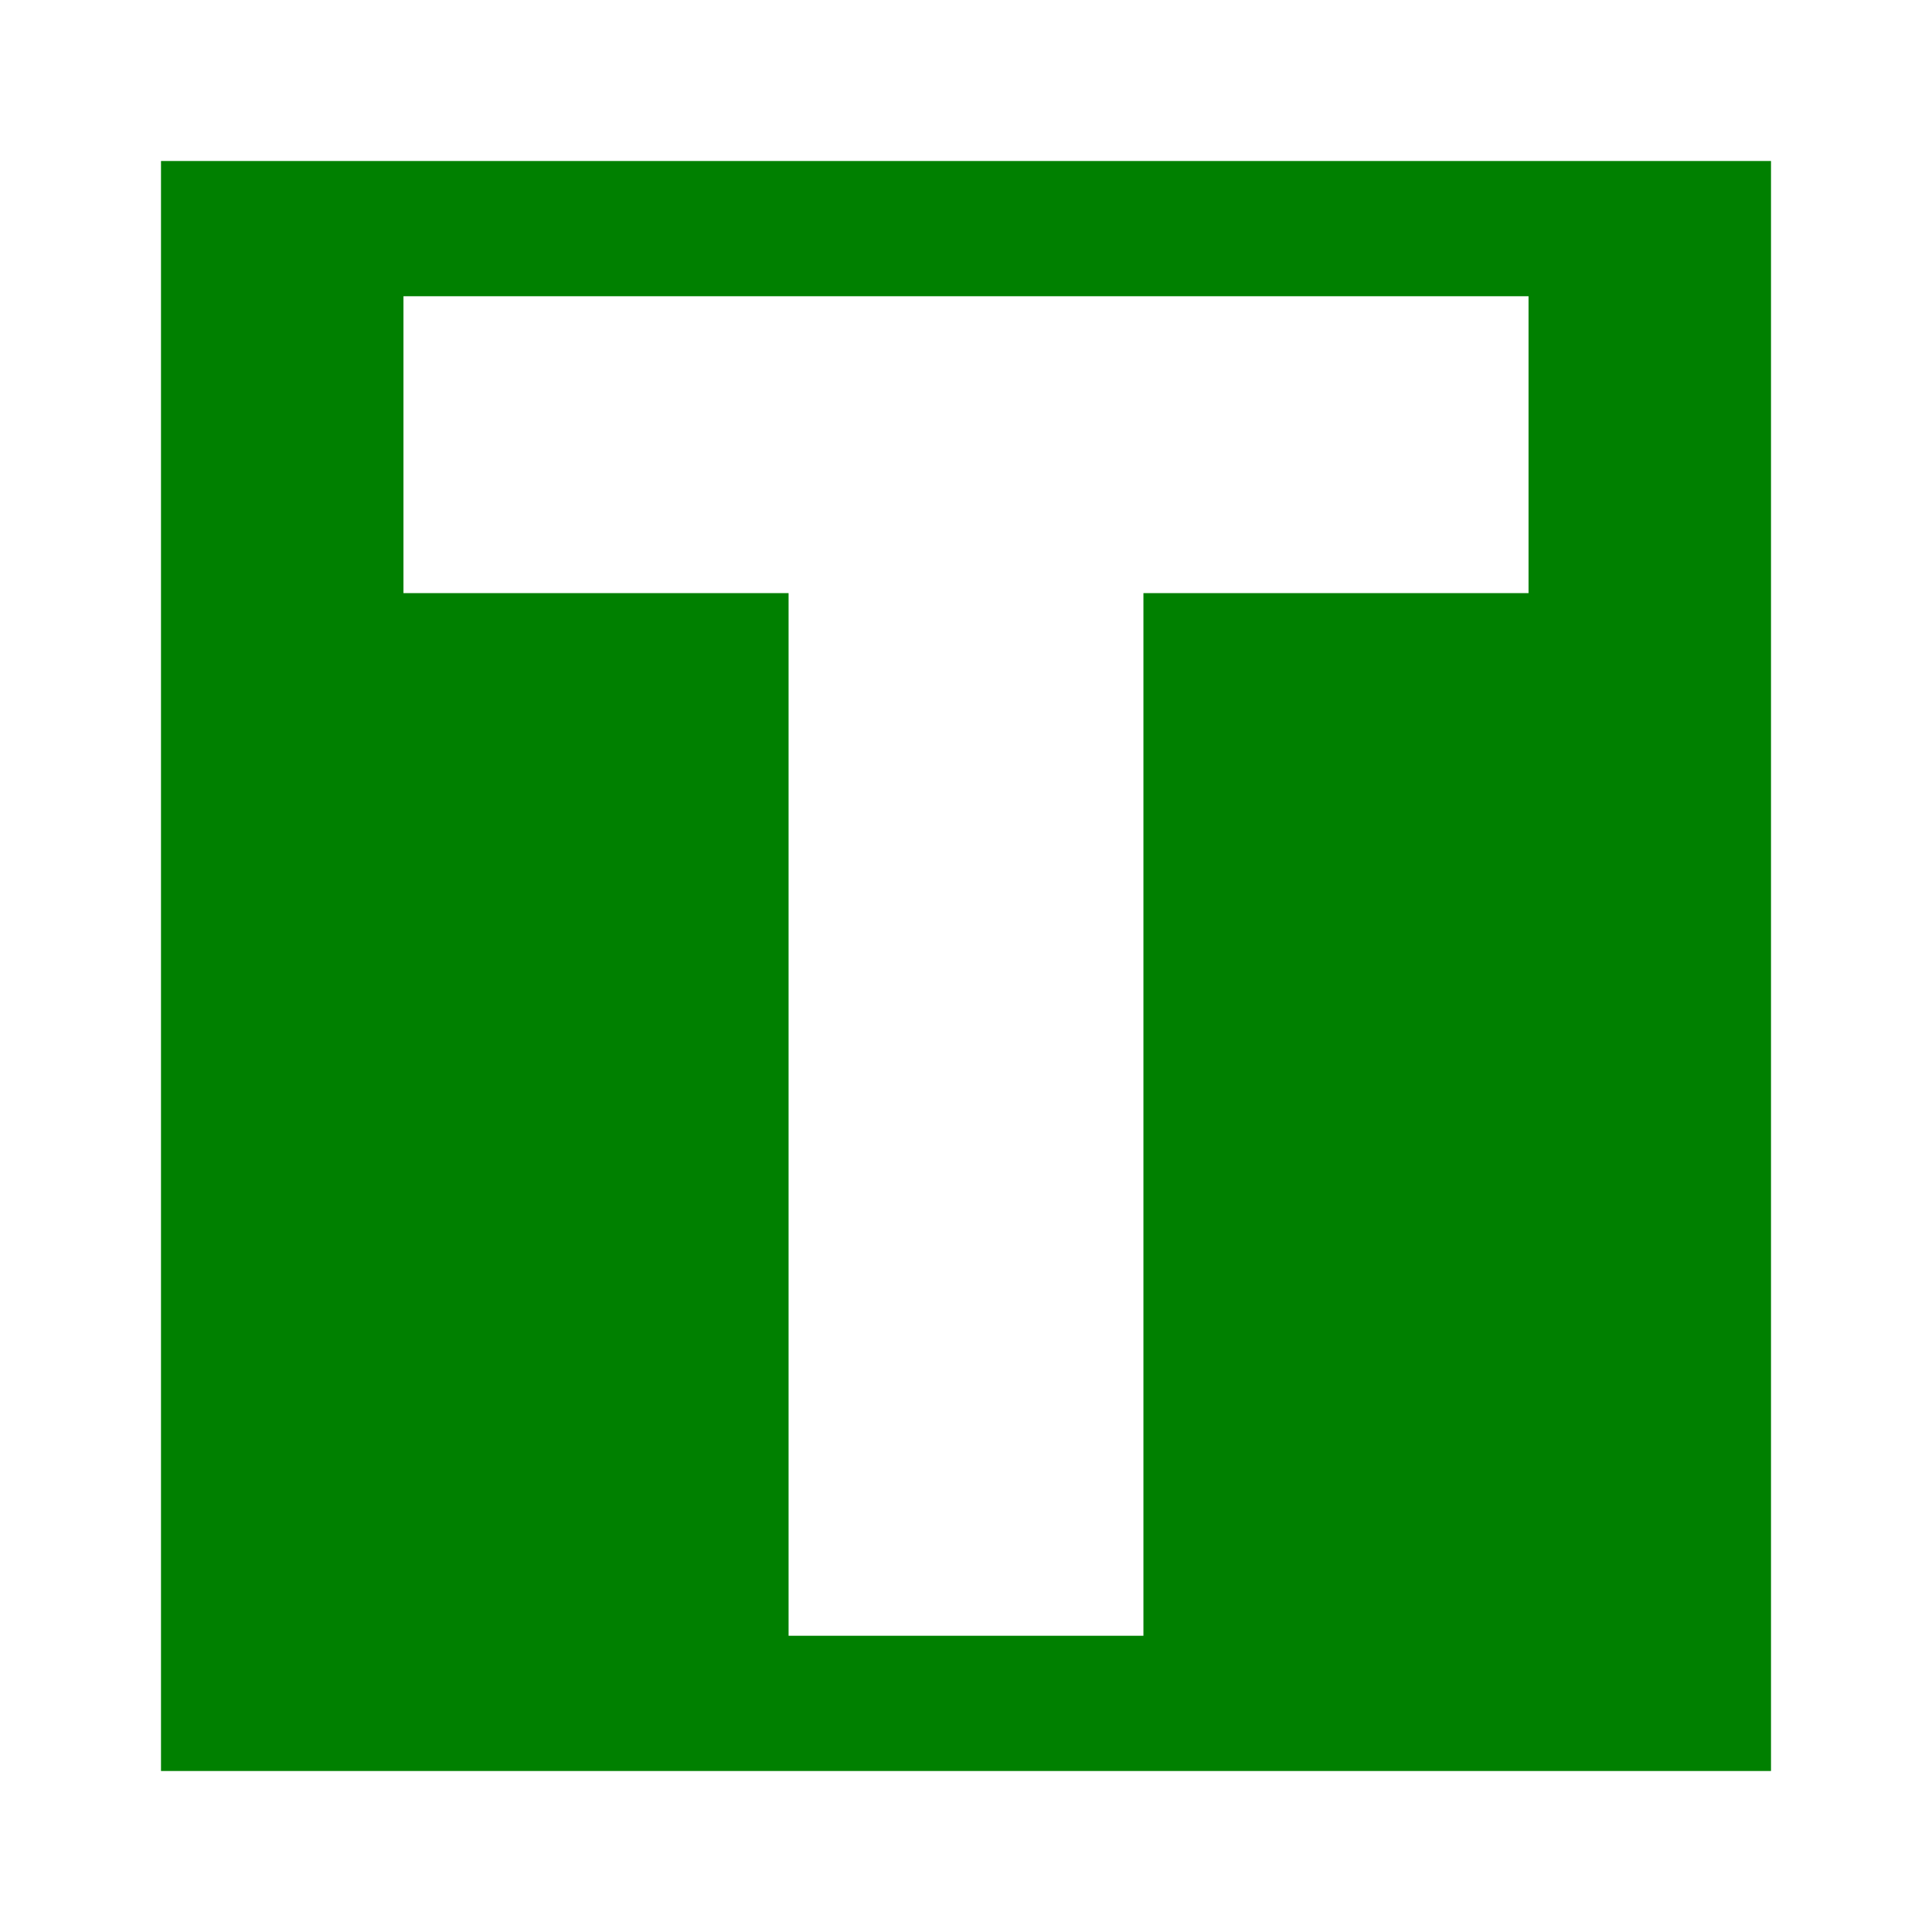
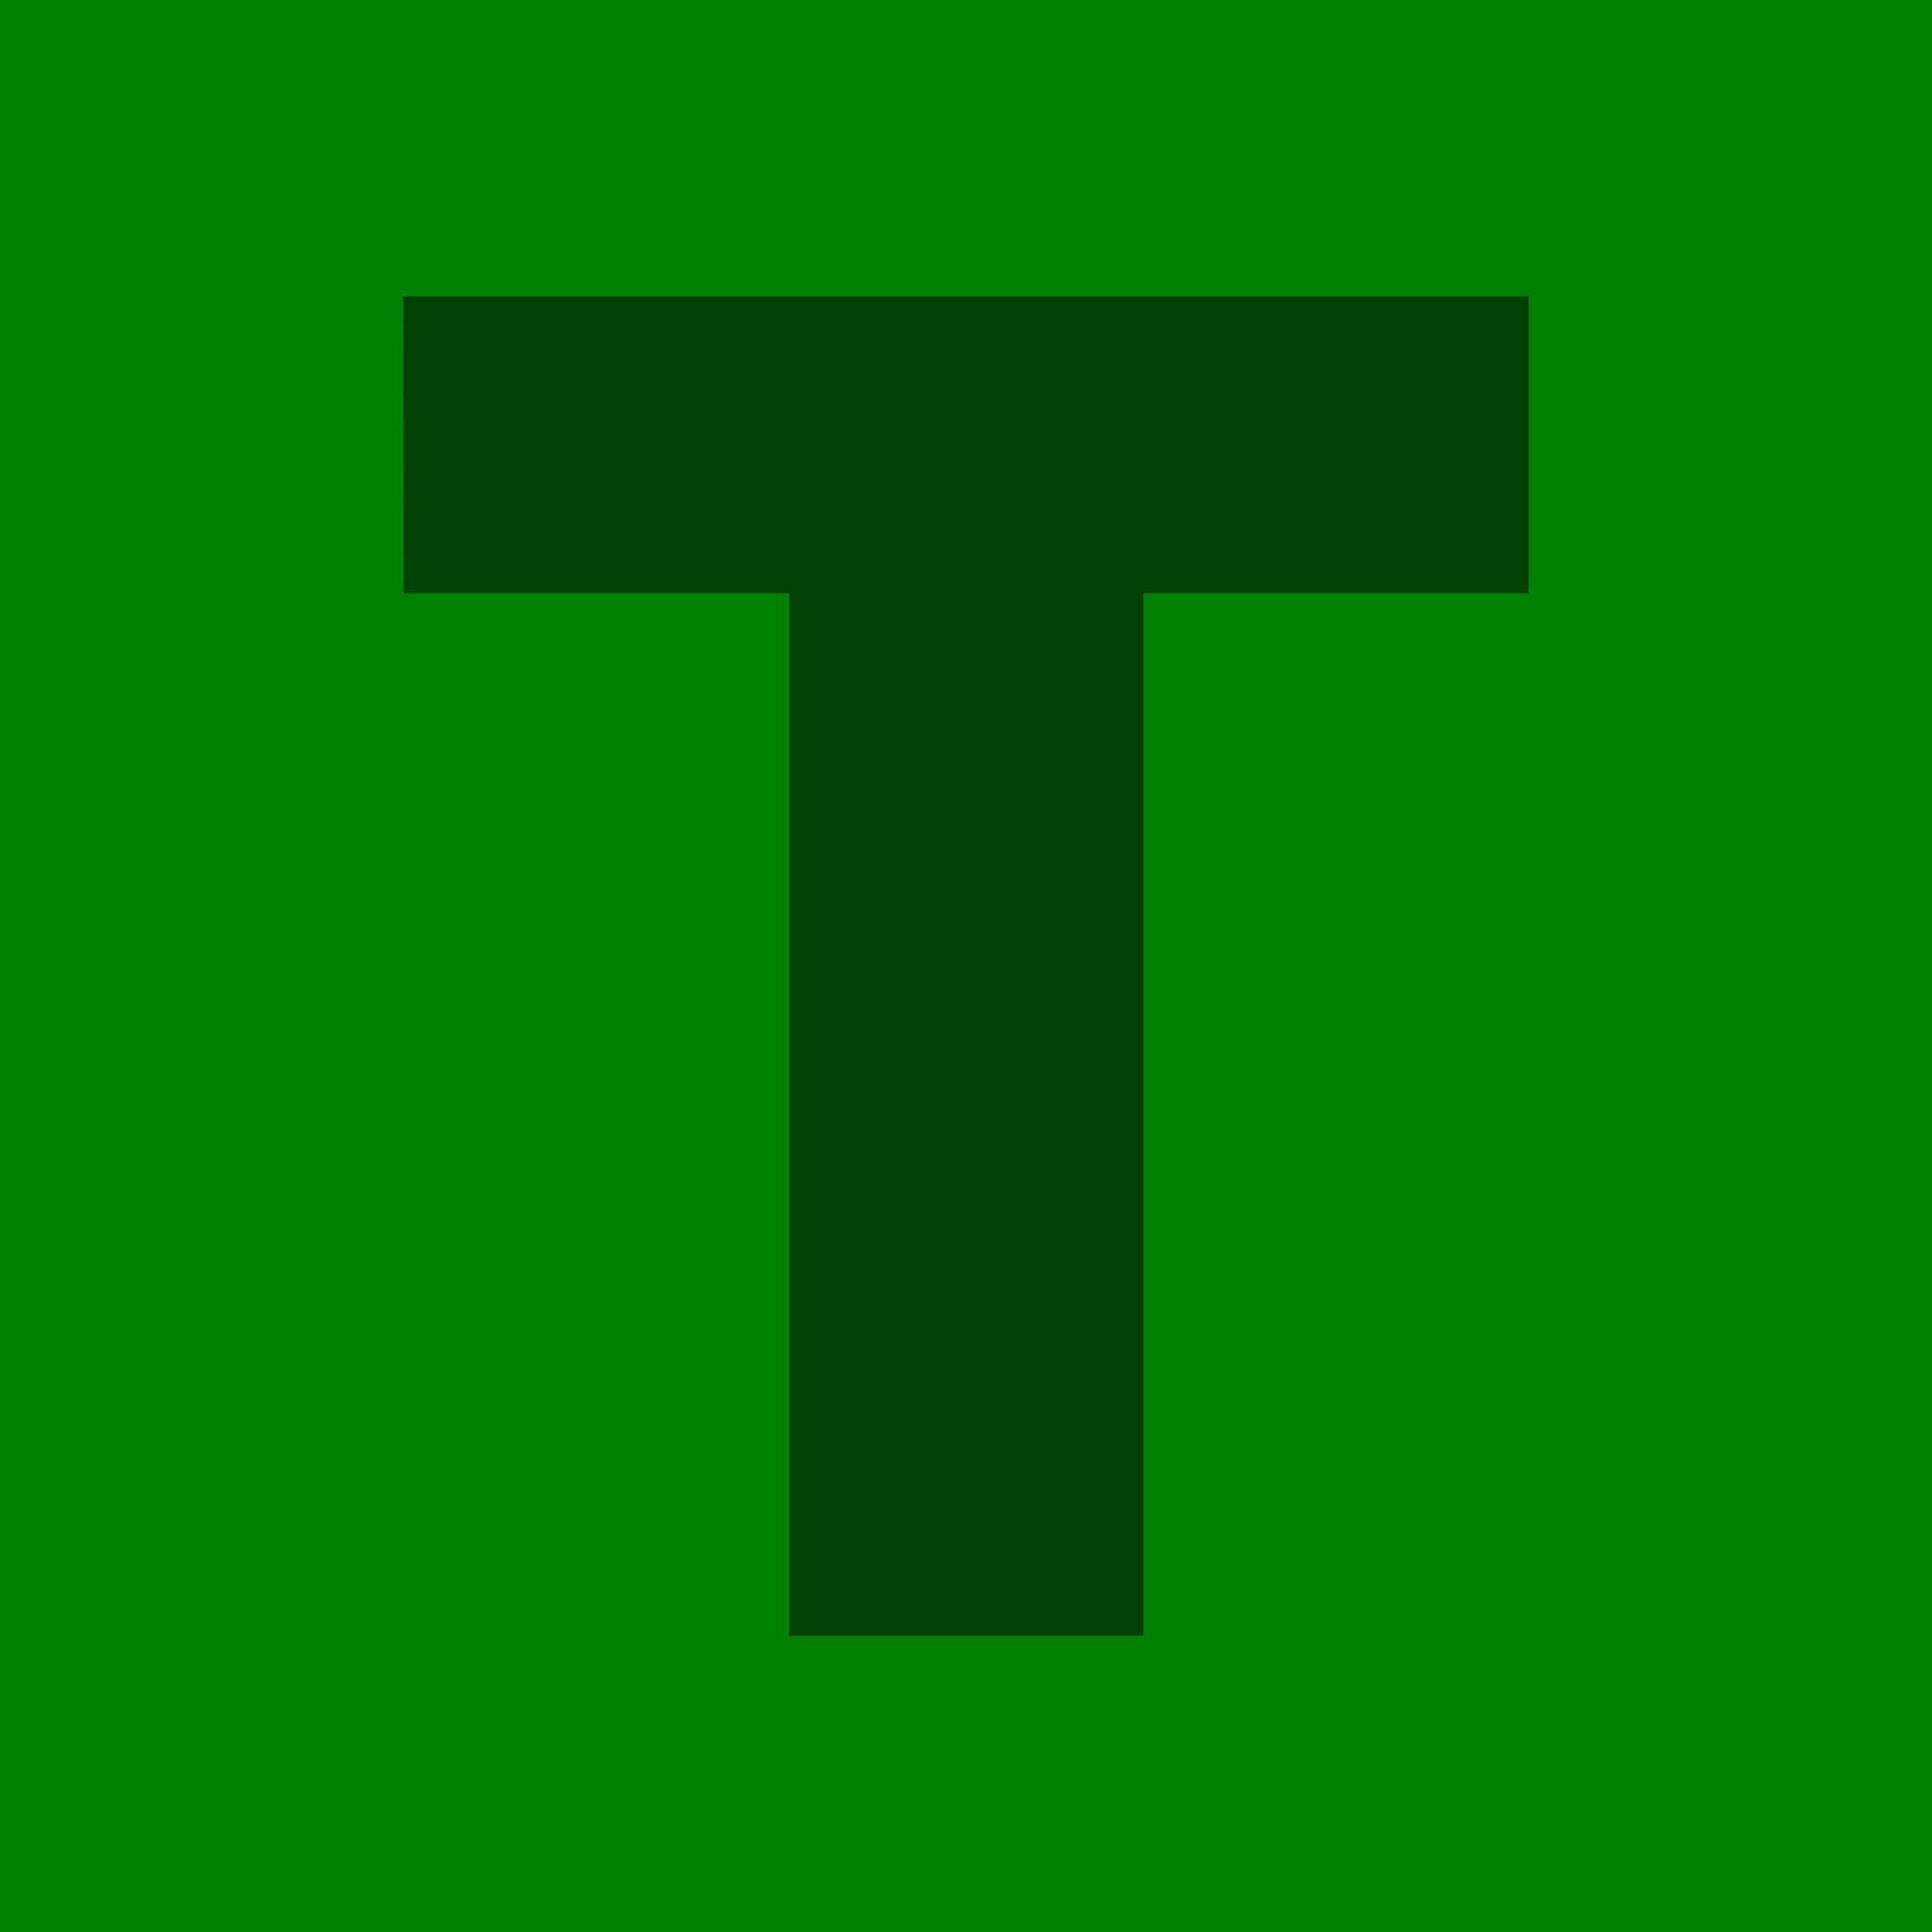
<svg xmlns="http://www.w3.org/2000/svg" width="12" height="12" viewBox="0 0 12 12" version="1.1" id="svg1593">
  <defs id="defs1597" />
-   <path style="opacity:1;fill:#008000;fill-opacity:1;fill-rule:nonzero;stroke:none;stroke-width:0.5;stroke-linecap:square;stroke-linejoin:miter;stroke-miterlimit:4;stroke-dasharray:none;stroke-dashoffset:0;stroke-opacity:0.502;paint-order:normal" d="M 1 1 L 1 11 L 11 11 L 11 1 L 1 1 z M 2.506 1.84 L 9.494 1.84 L 9.494 3.684 L 7.102 3.684 L 7.102 10.16 L 4.898 10.16 L 4.898 3.684 L 2.506 3.684 L 2.506 1.84 z " id="rect816" />
+   <rect style="opacity:1;fill:#008000;fill-opacity:1;fill-rule:nonzero;stroke:none;stroke-width:0.5;stroke-linecap:square;stroke-linejoin:miter;stroke-miterlimit:4;stroke-dasharray:none;stroke-dashoffset:0;stroke-opacity:0.502;paint-order:normal" id="rect863" width="12" height="12" x="0" y="0" />
+   <g id="g1173" transform="matrix(2.285714,0,0,2.285714,-39.71429,-5.428572)" style="fill:#000000;fill-opacity:0.502">
+     <path style="opacity:1;fill:#000000;fill-opacity:0.502;fill-rule:nonzero;stroke:none;stroke-width:0.178;stroke-linecap:square;stroke-linejoin:miter;stroke-miterlimit:4;stroke-dasharray:none;stroke-dashoffset:0;stroke-opacity:0.029;paint-order:normal" d="m 18.471,3.18 h 3.058 v 0.807 h -1.047 v 2.833 h -0.963 v -2.833 h -1.047 z" id="rect815-1" />
+   </g>
</svg>
